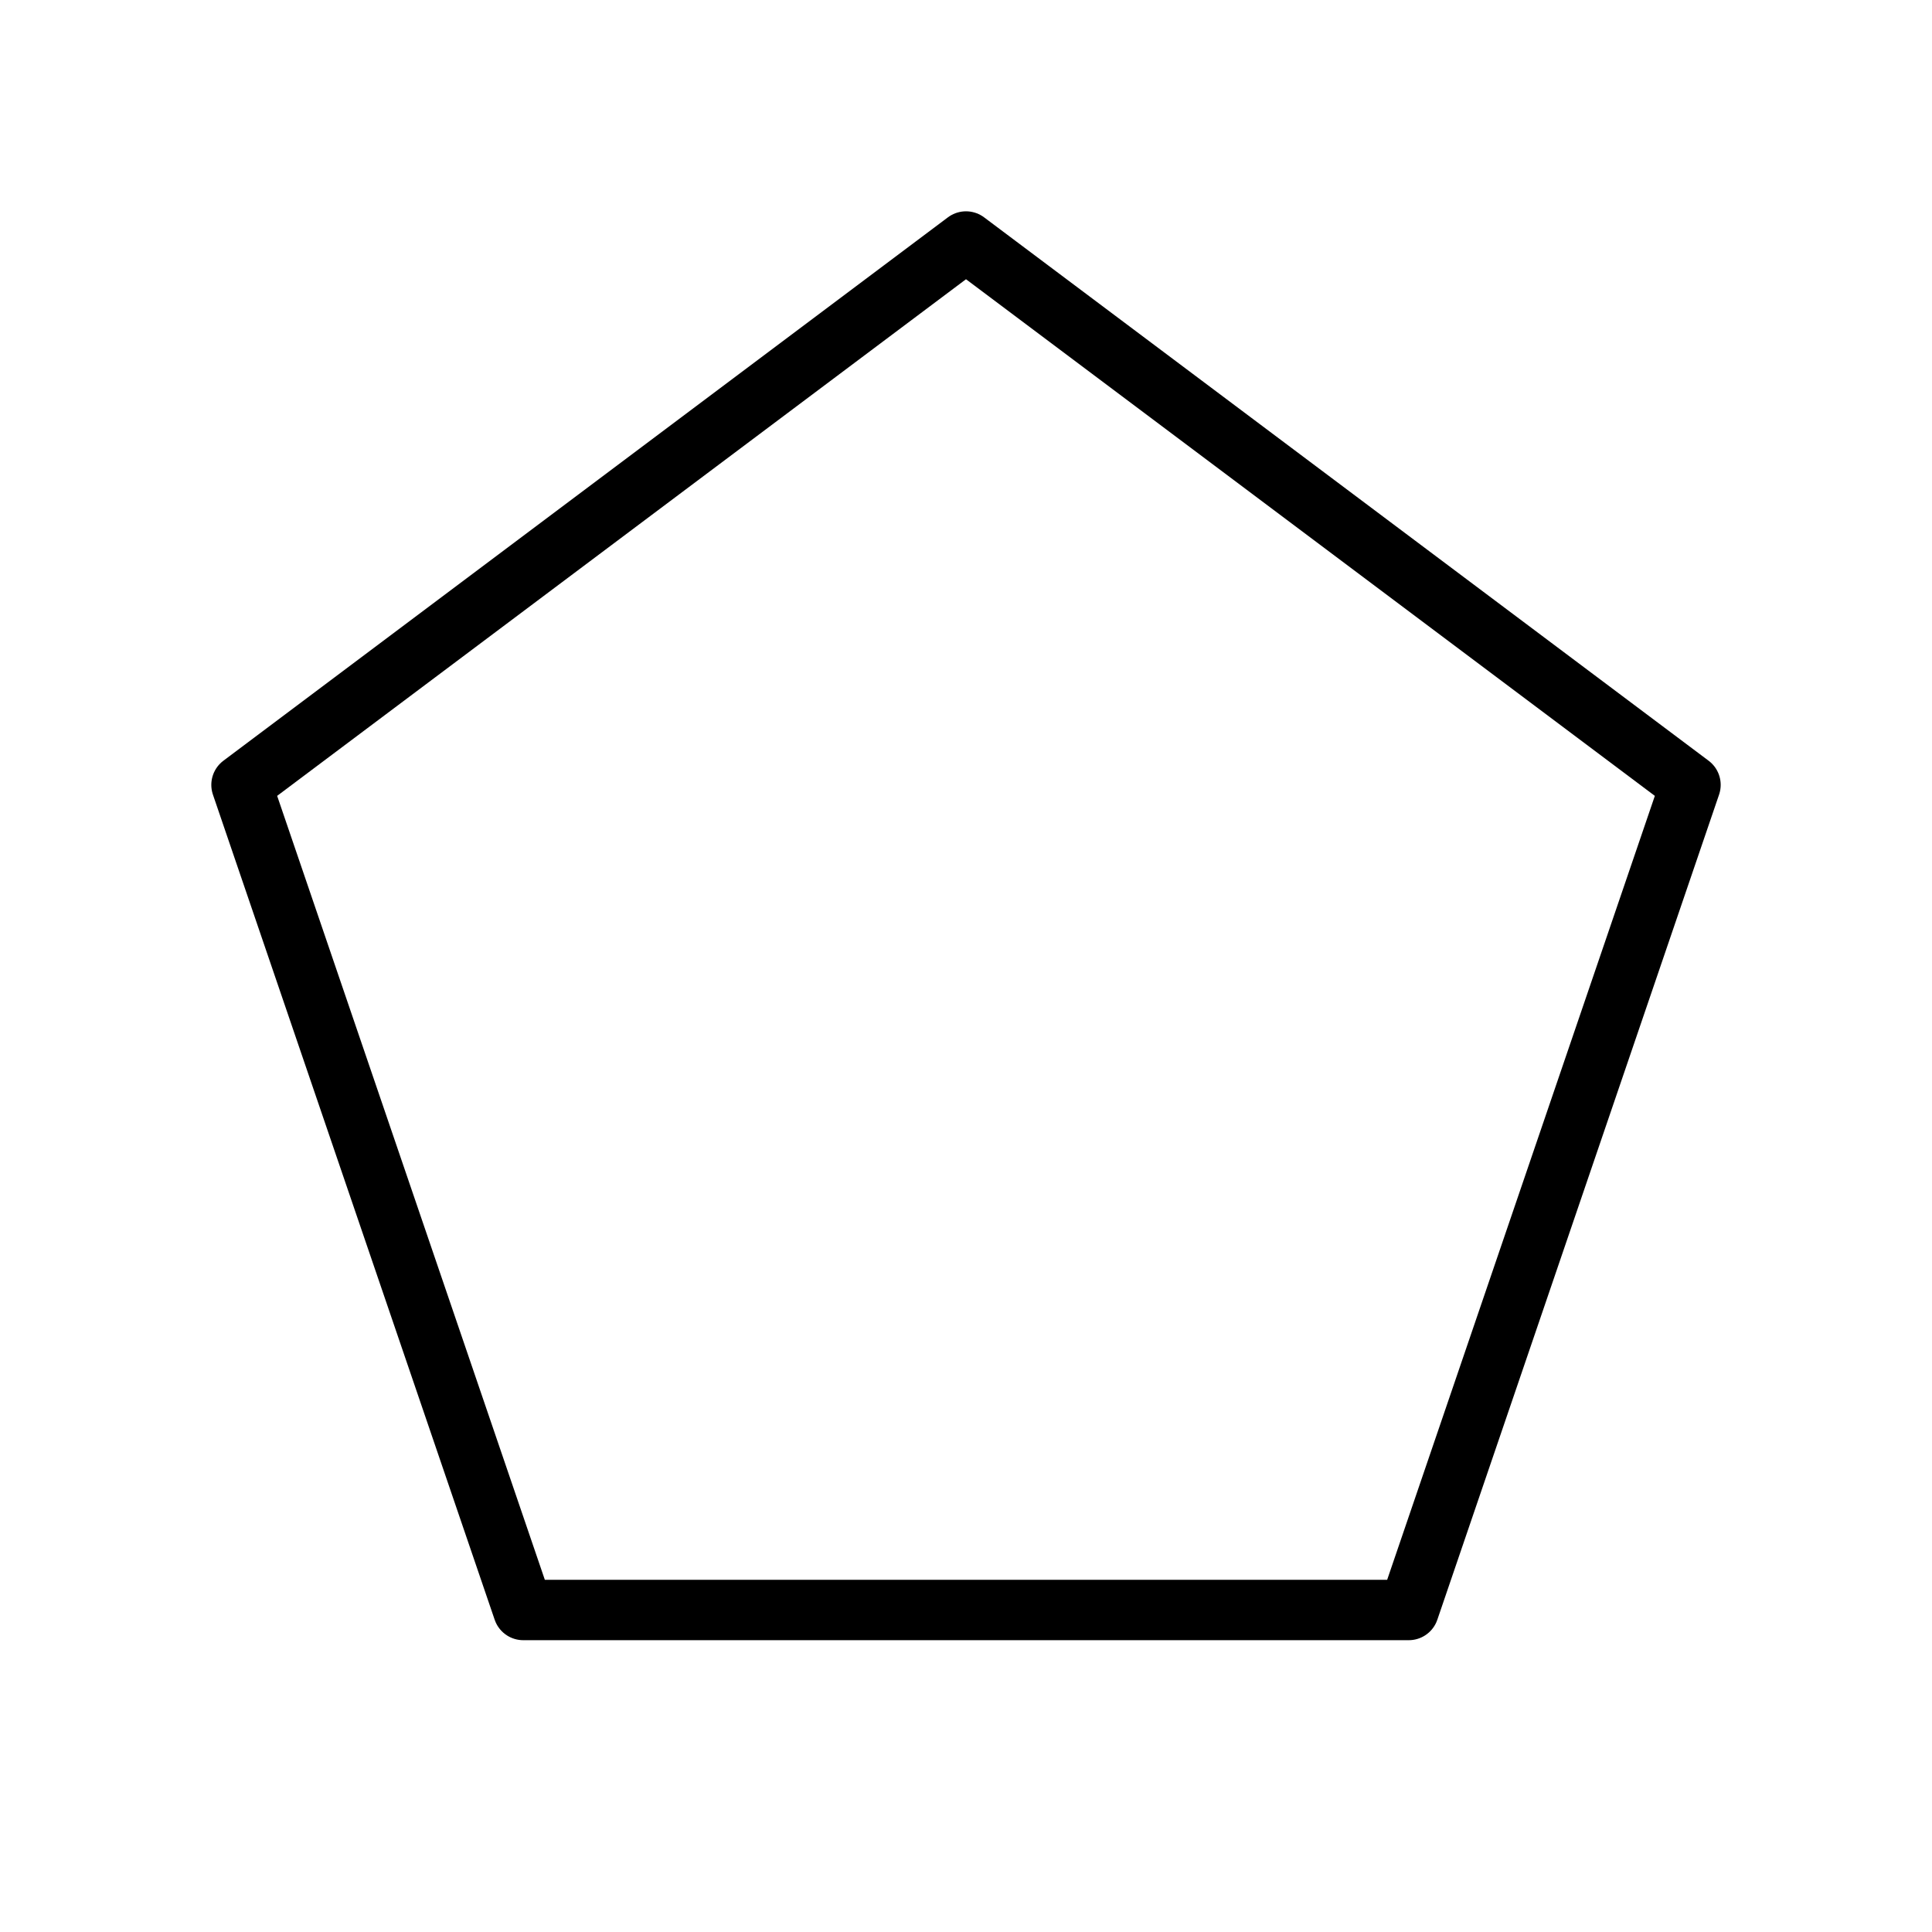
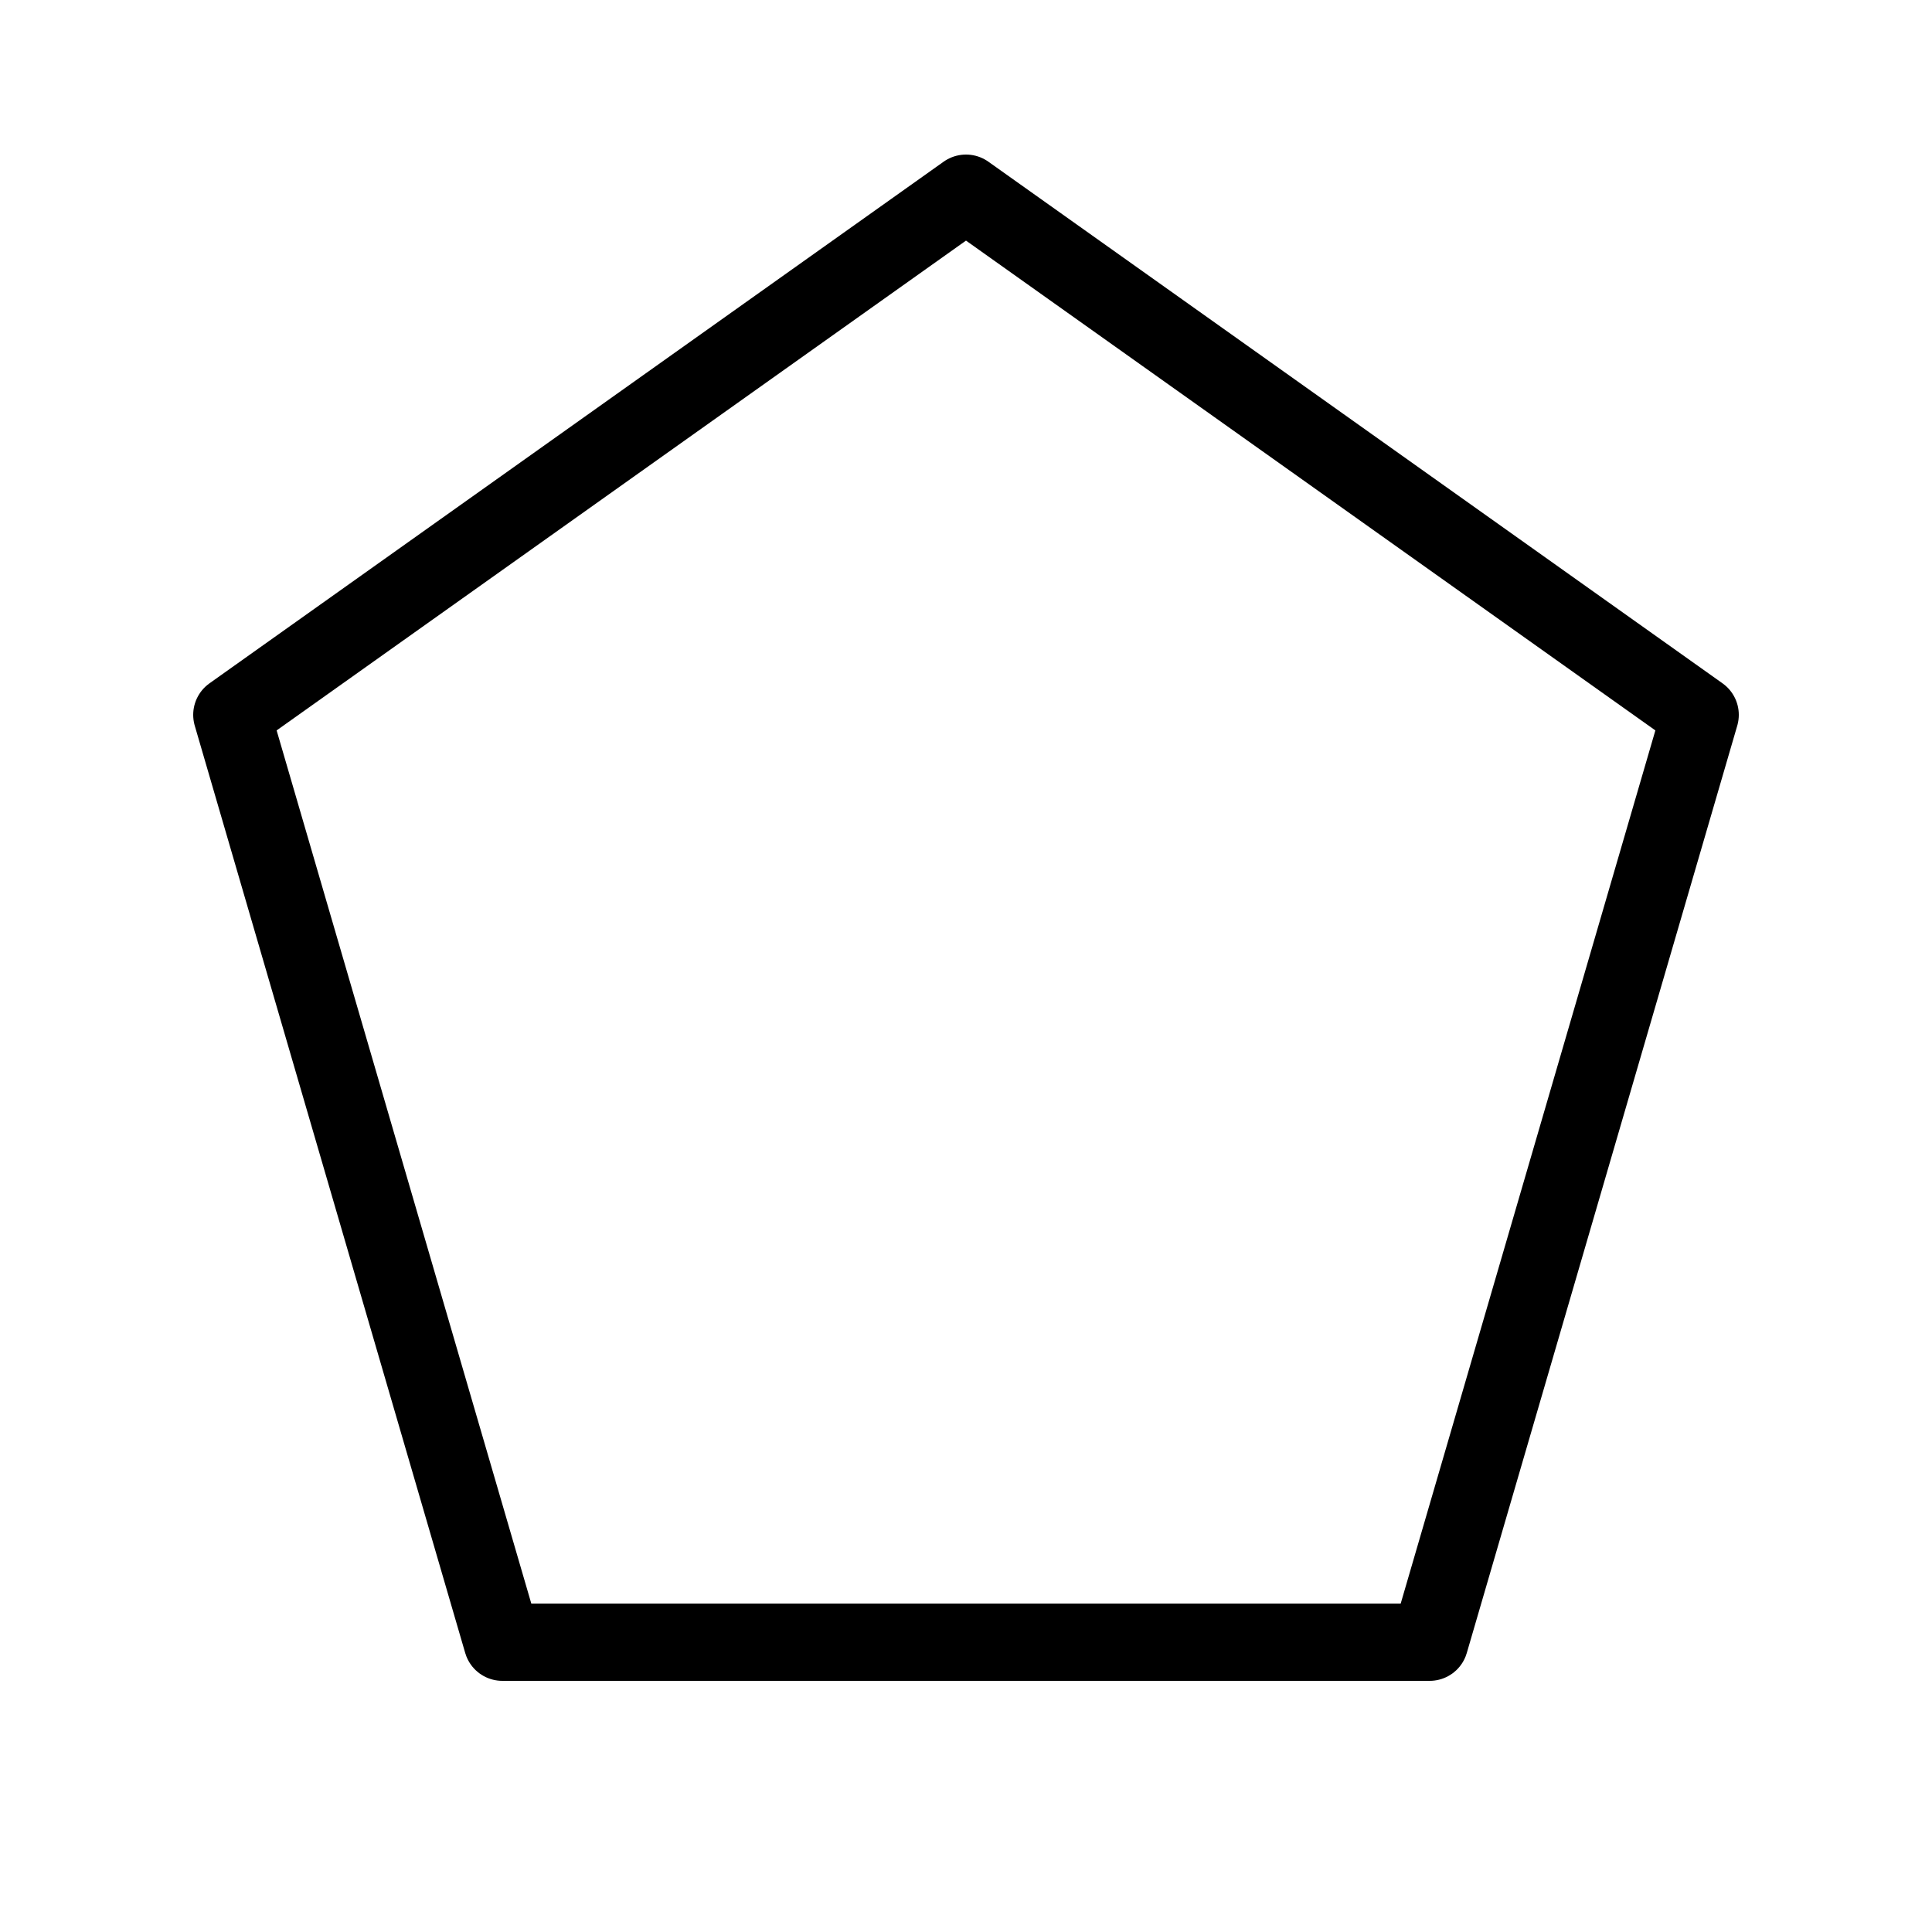
- <svg xmlns="http://www.w3.org/2000/svg" viewBox="0 0 48 48" fill="none" stroke="currentColor" stroke-width="1.5" stroke-linecap="round" stroke-linejoin="round" aria-hidden="true">
-   <path d="M24 6 42 19.5 35 40 13 40 6 19.5Z" />
+ <svg xmlns="http://www.w3.org/2000/svg" viewBox="0 0 100 100" fill="none" stroke="currentColor" stroke-width="4" stroke-linejoin="round" aria-hidden="true">
+   <polygon points="50,10 88,37 74,85 26,85 12,37" />
</svg>
